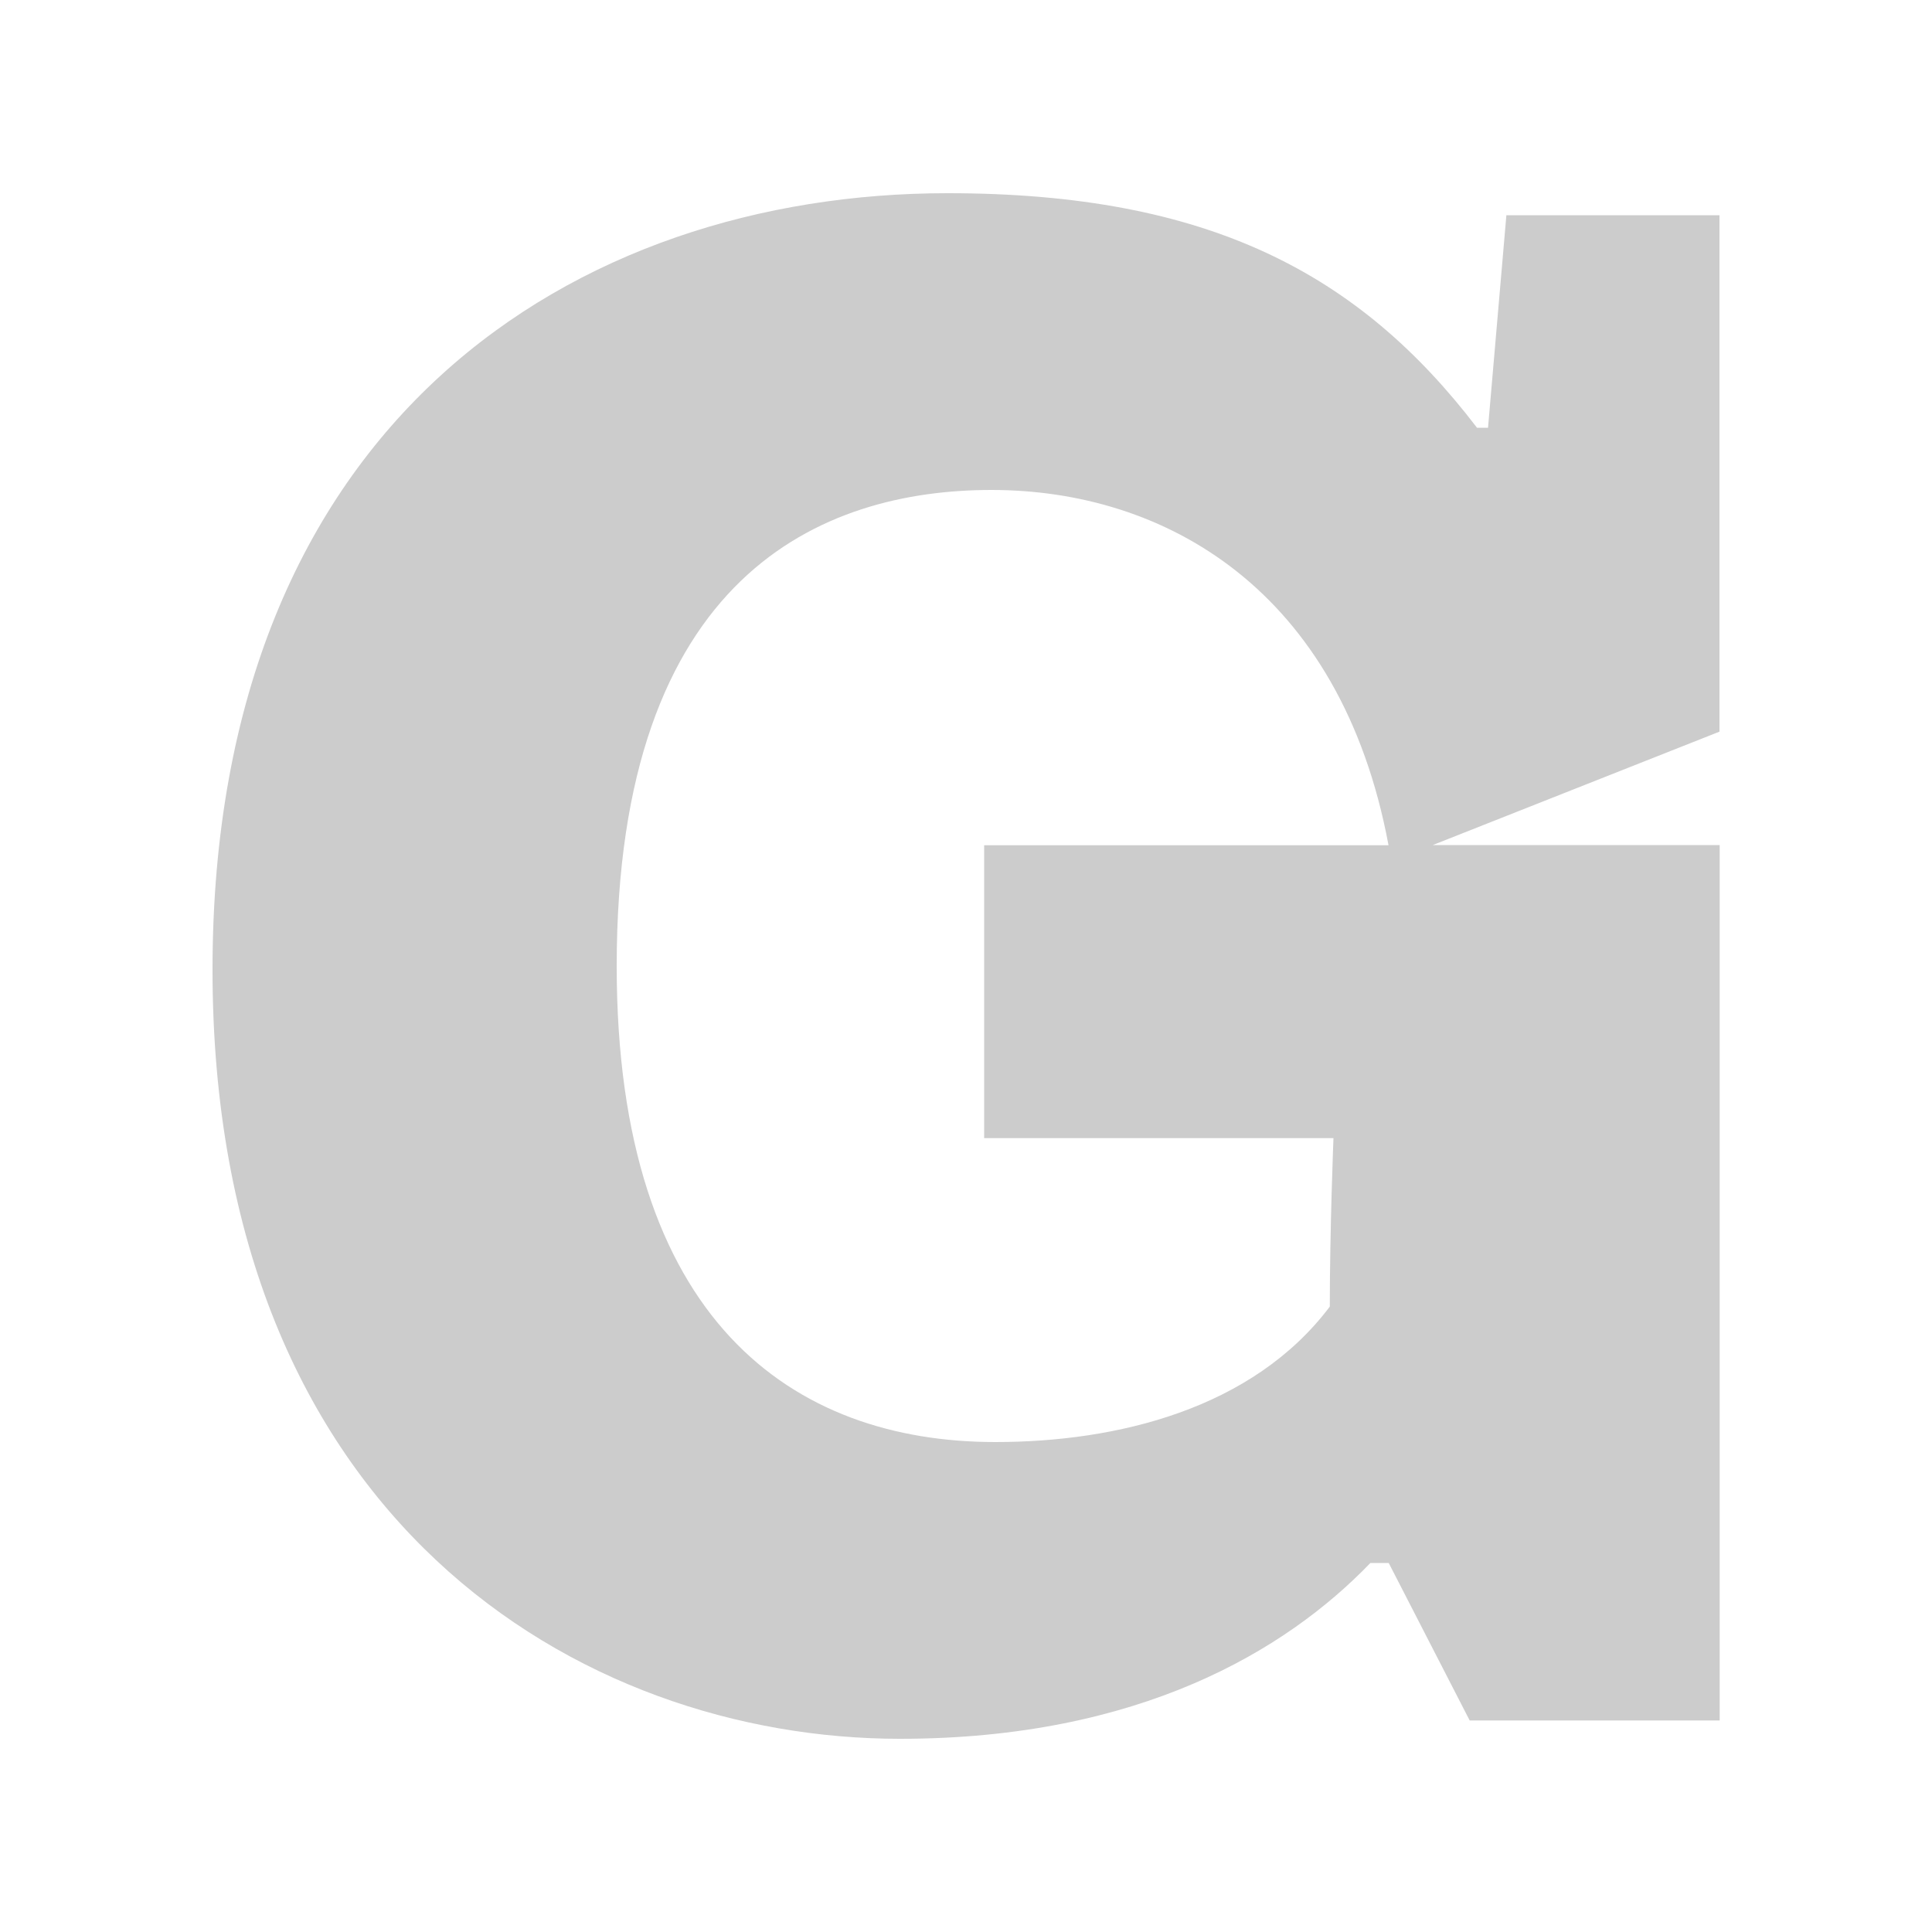
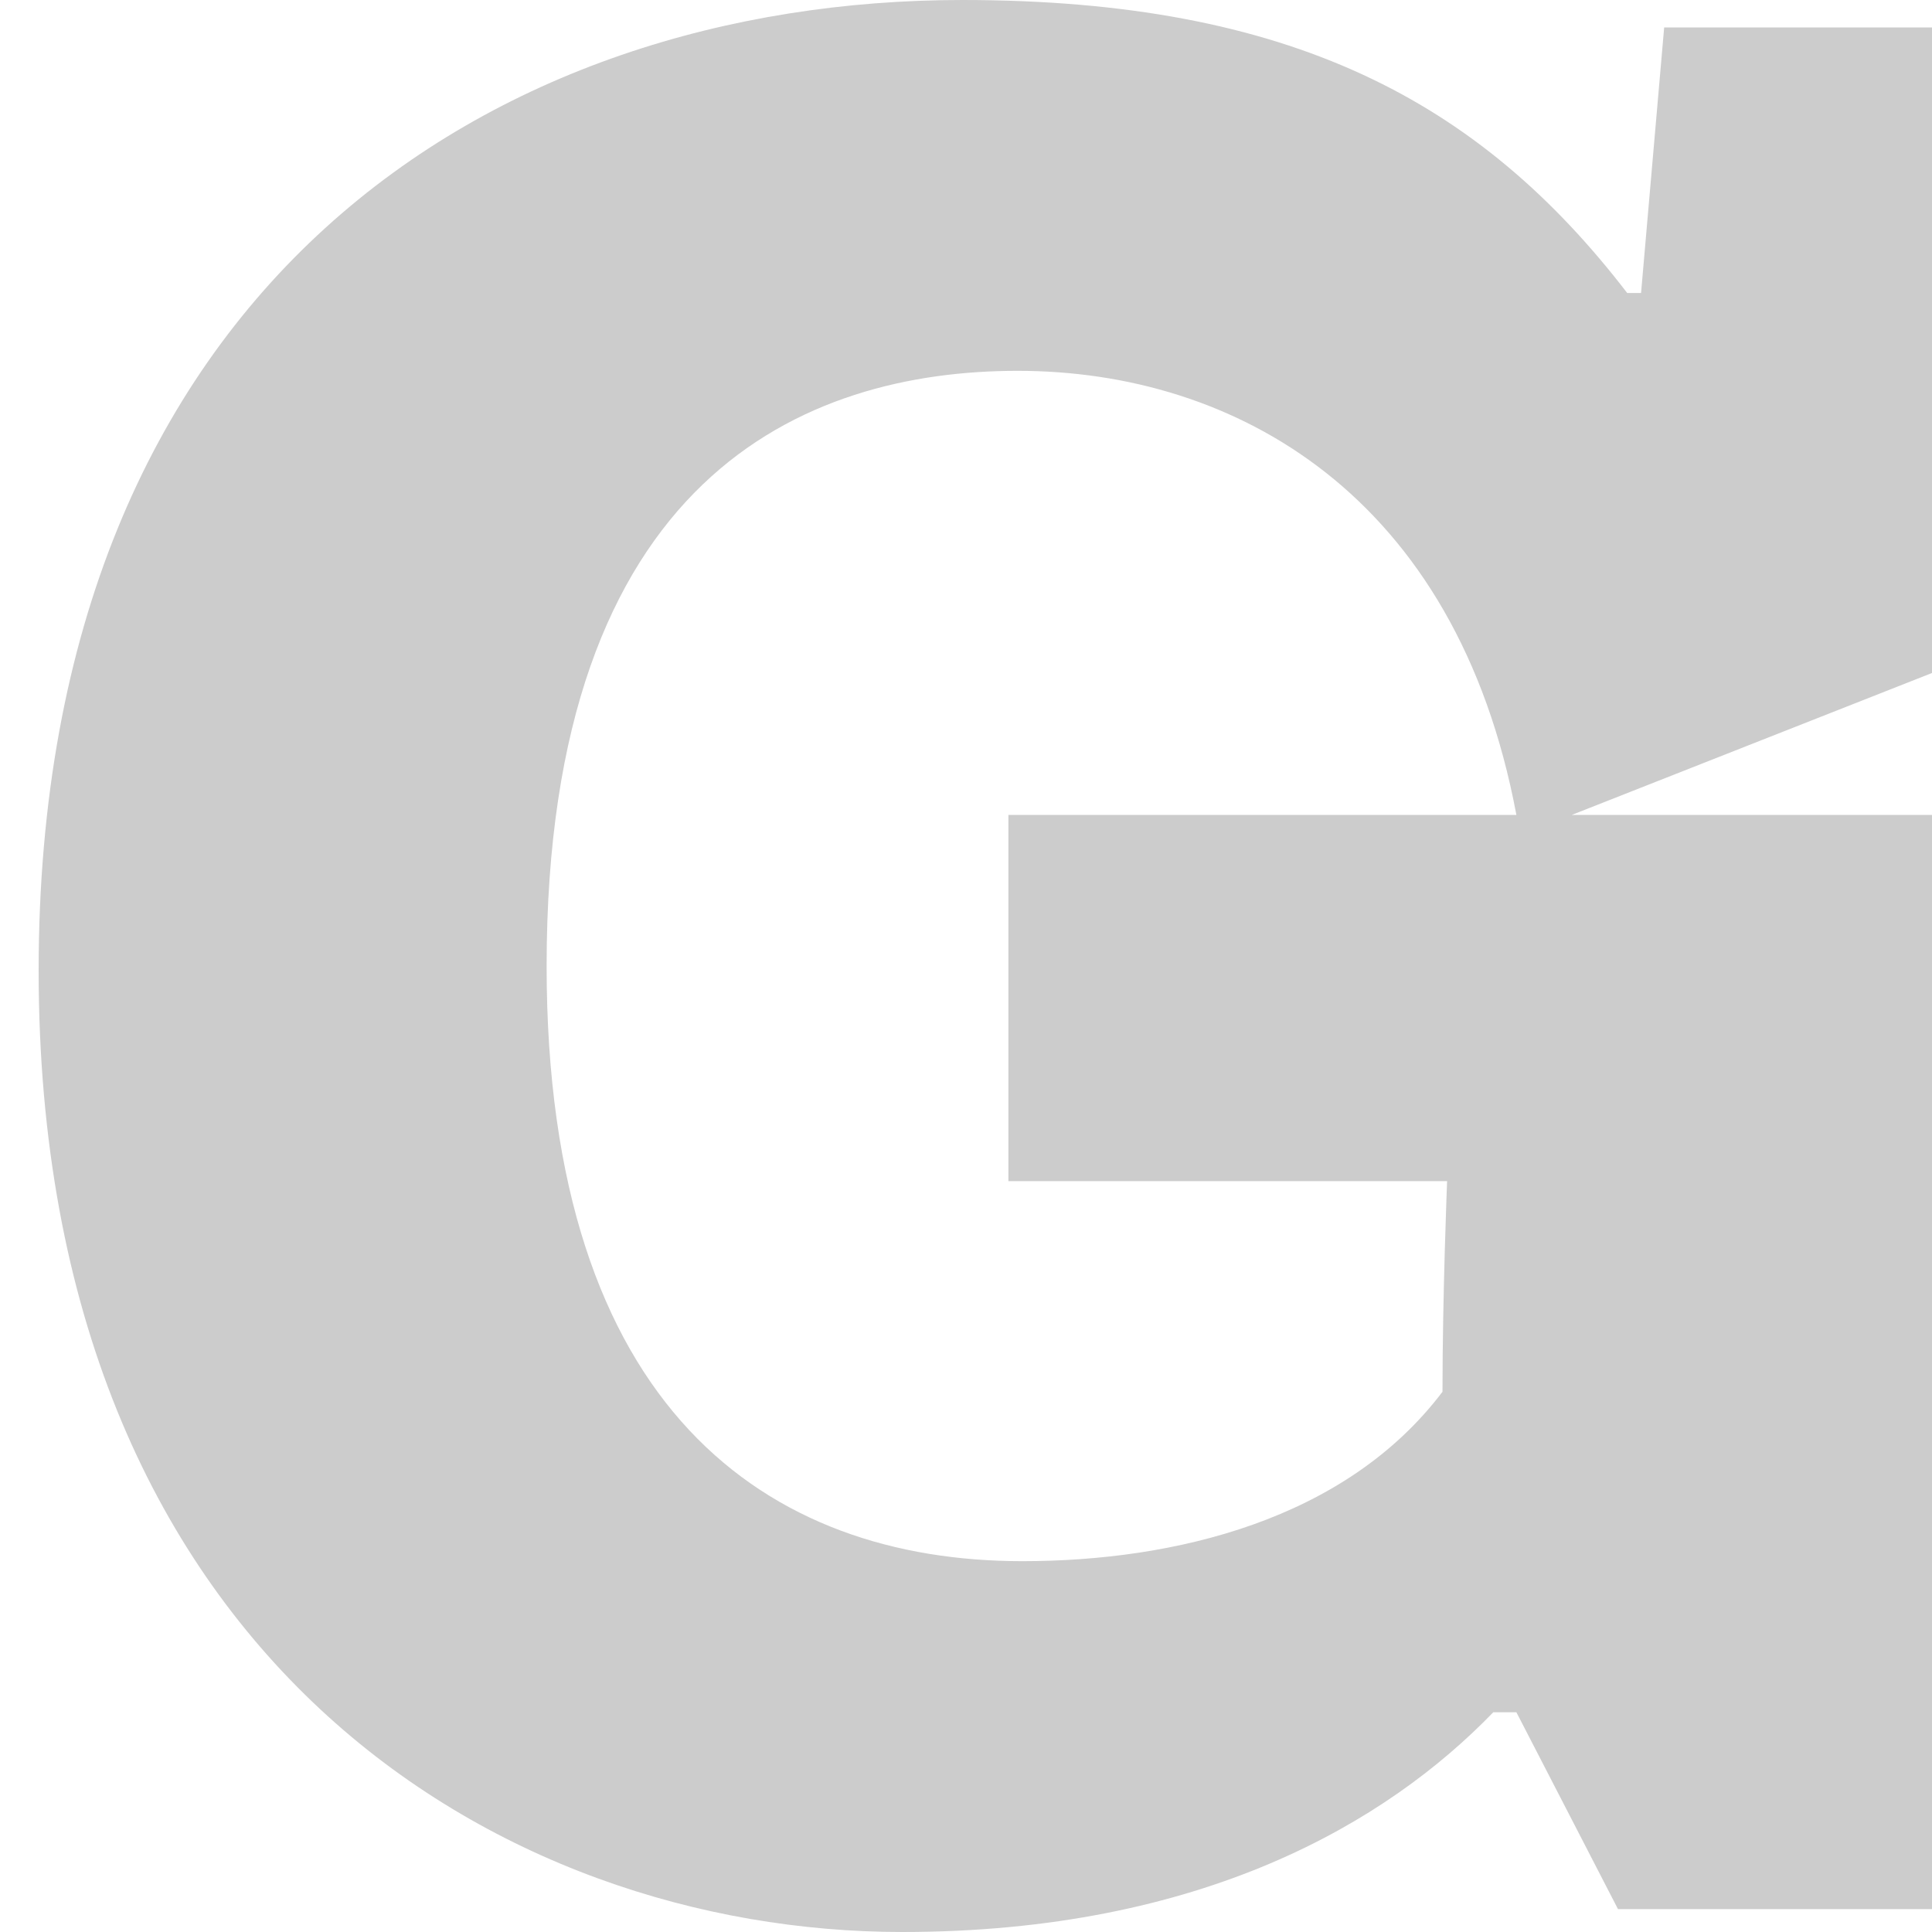
<svg xmlns="http://www.w3.org/2000/svg" width="100" height="100">
-   <path d="m 89,43.74 -14.84,0 L 89,37.87 l 0,-26.73 -11.03,0 -0.95,11 -0.57,0            C 70.36,14.17 62.56,10 49.05,10 29.83,10 11,21.75 11,50.19 11,78.63            30.02,90 46.58,90 58.94,90 66.55,85.45 70.93,80.90 l 0.95,0            4.19,8.15 12.94,0 0,-45.31 z m -38.05,15.17 18.07,0 c 0,0 -0.19,4.74            -0.19,8.72 -4,5.31 -11.03,7.01 -17.31,7.01 -10.46,0 -19.6,-6.26            -19.6,-24.64 0,-20.28 10.65,-24.64 19.40,-24.64 8.94,0 18.07,5.12            20.55,18.39 l -20.93,0 0,15.17 z" fill-opacity="0.2" />
+   <path d="M 100,42.18 H 81.356 L 100,34.834 V 1.422 H 86.137 L 84.941,15.166 H 84.224 C 76.576,5.213 66.776,-4.7412109e-7 49.805,-4.7412109e-7 25.663,-4.7412109e-7 2,14.692 2,50.237 2,85.782 25.902,100 46.698,100 62.234,100 71.795,94.313 77.293,88.626 h 1.195 l 5.259,10.19 H 100 Z M 52.195,61.137 H 74.902 c 0,0 -0.239,5.924 -0.239,10.9 C 69.644,78.673 60.8,80.806 52.912,80.806 39.766,80.806 28.293,72.986 28.293,50 c 0,-25.355 13.385,-30.806 24.38,-30.806 11.234,0 22.707,6.398 25.815,22.986 H 52.195 Z" opacity="0.2" />
</svg>
